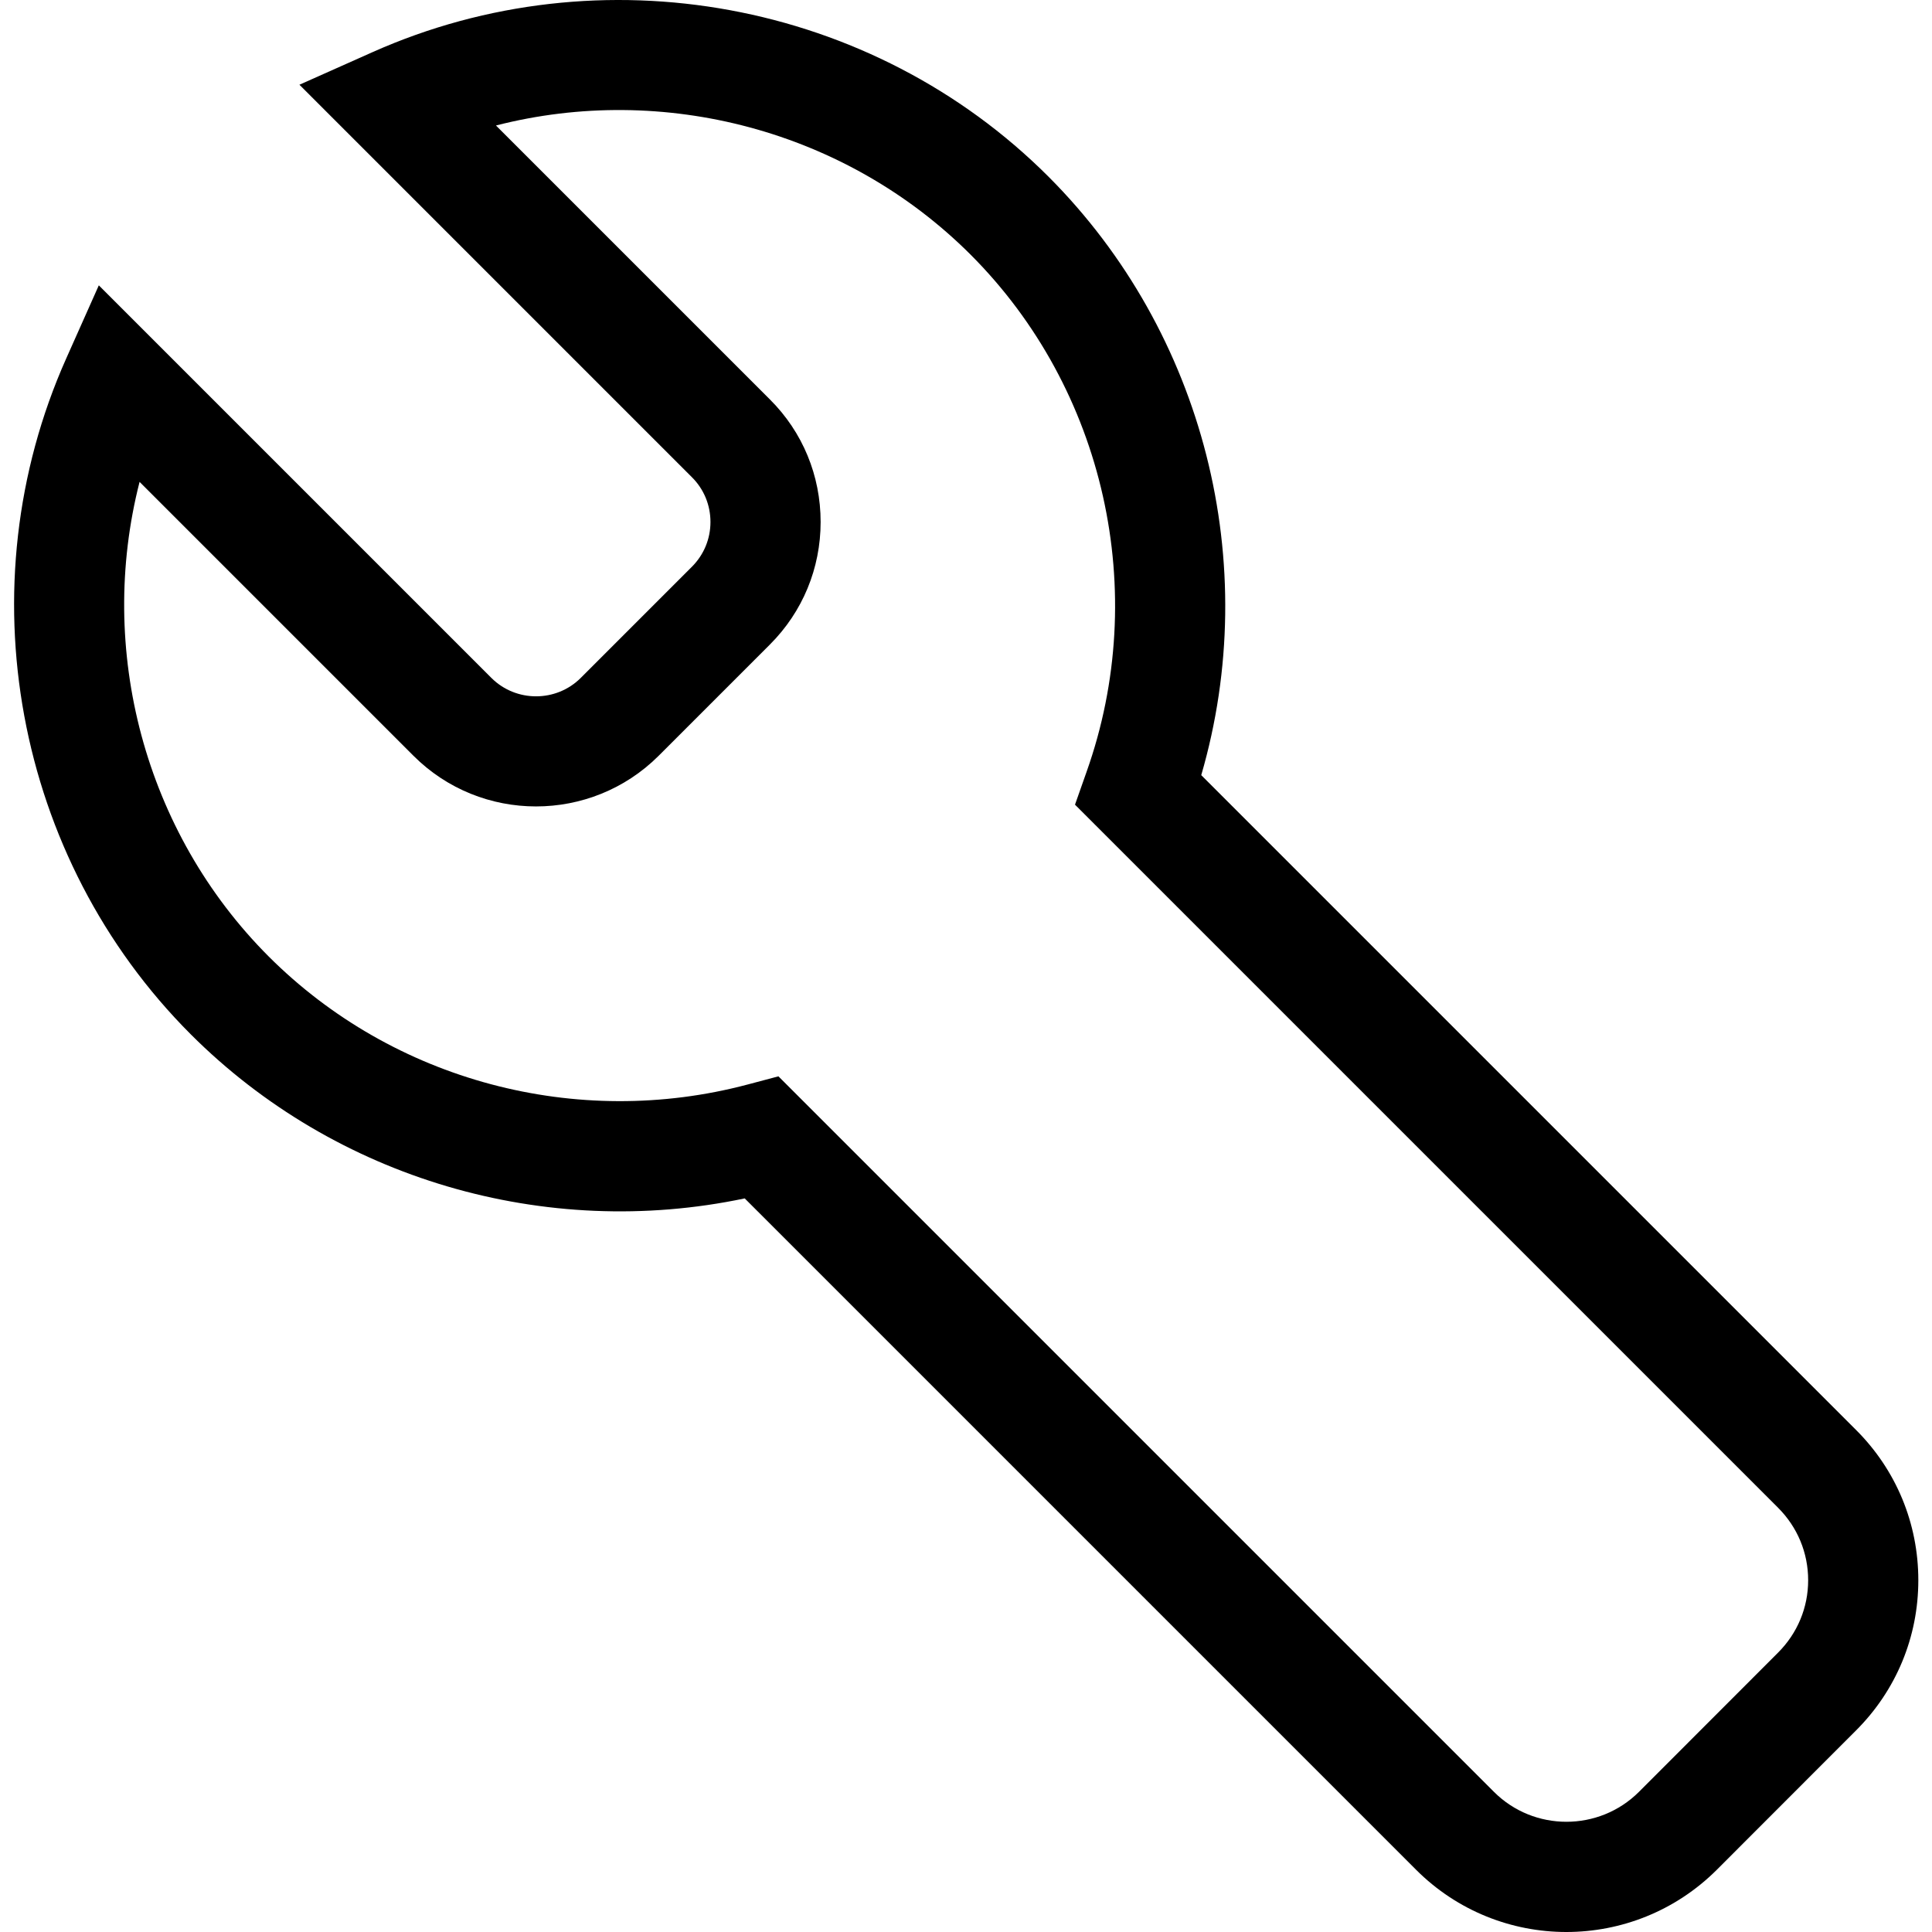
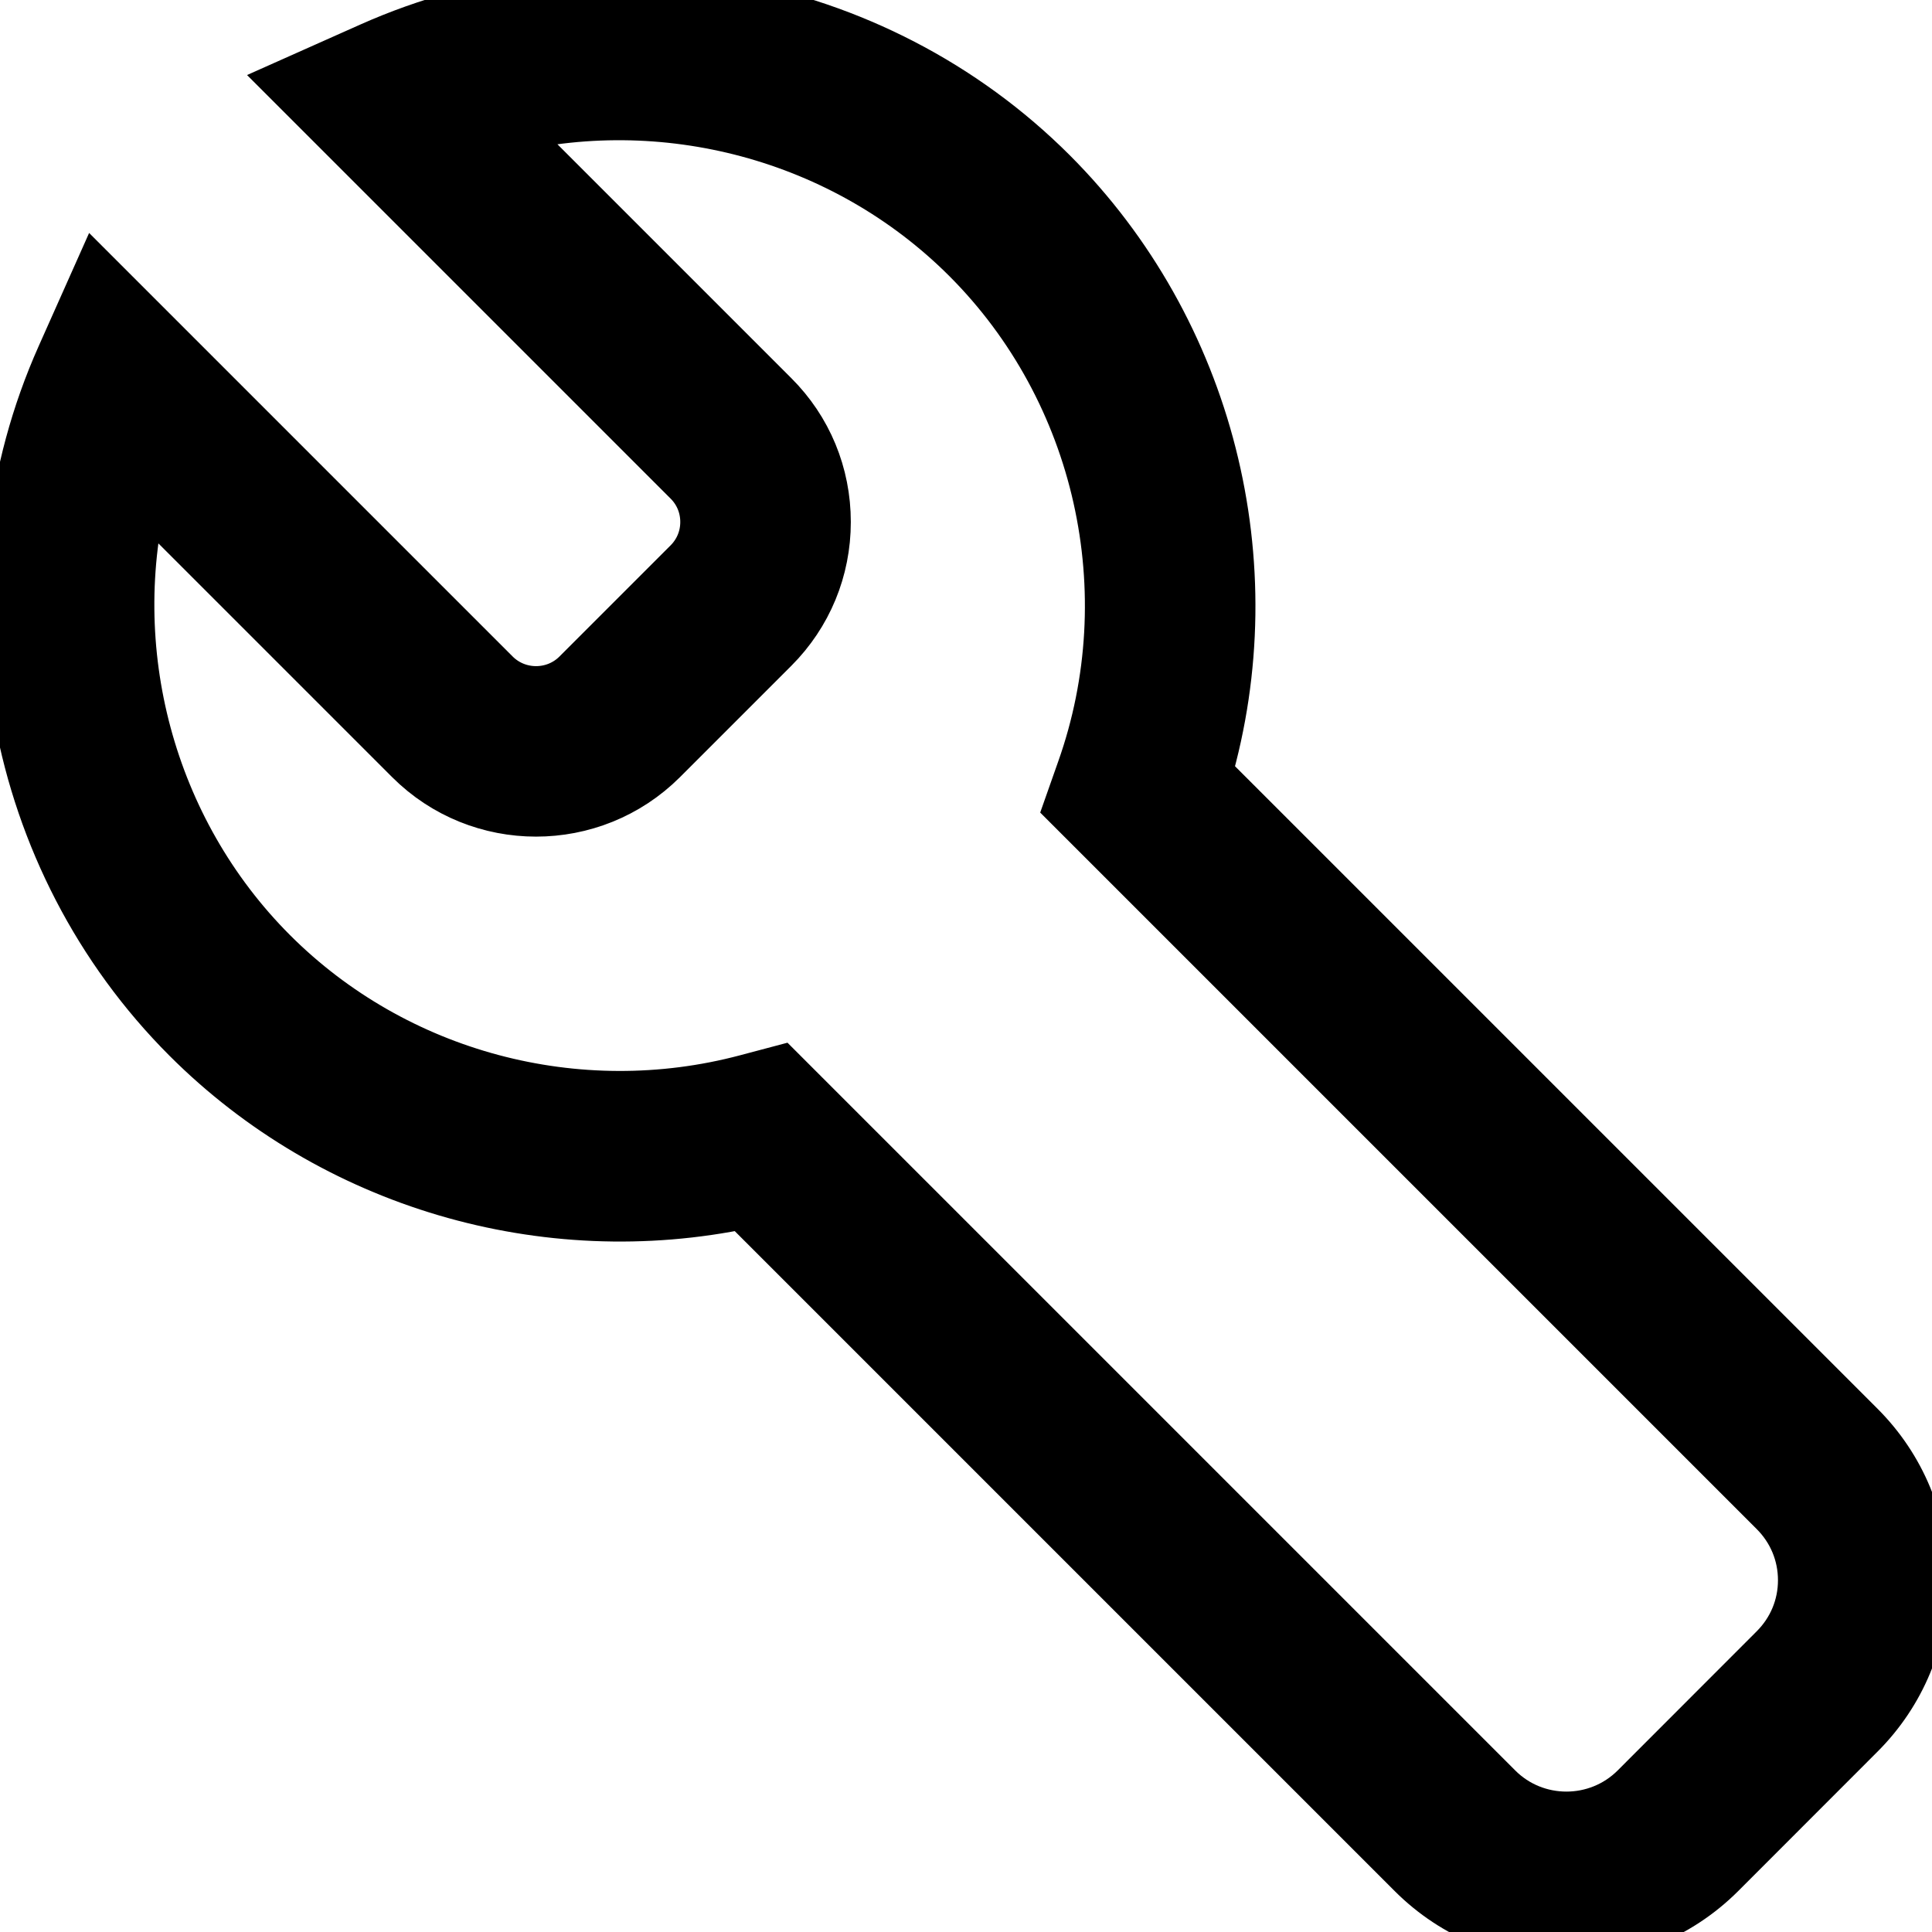
- <svg xmlns="http://www.w3.org/2000/svg" fill="#000000" width="800px" height="800px" viewBox="0 0 1920 1920">
+ <svg xmlns="http://www.w3.org/2000/svg" stroke="#000000" stroke-width="60" fill="#000000" viewBox="0 0 1920 1920">
  <path d="m773.596 1069.654 711.086 711.085c39.632 39.632 104.336 39.632 144.078 0l138.276-138.385c19.268-19.269 29.888-44.778 29.888-71.93 0-27.26-10.62-52.77-29.888-72.039l-698.714-698.714 11.495-32.625c63.5-178.675 18.284-380.45-115.284-514.018-123.715-123.605-305.126-171.01-471.648-128.313l272.281 272.282c32.516 32.406 50.362 75.652 50.362 121.744 0 45.982-17.846 89.227-50.362 121.744L654.48 751.17c-67.222 67.003-176.375 67.003-243.488 0L138.711 478.889c-42.589 166.522 4.707 347.934 128.313 471.648 123.714 123.715 306.22 172.325 476.027 127.218l30.545-8.101ZM1556.611 1920c-54.084 0-108.168-20.692-149.333-61.857L740.095 1190.96c-198.162 41.712-406.725-19.269-550.475-163.019C14.449 852.771-35.256 582.788 65.796 356.27l32.406-72.696 390.194 390.193c24.414 24.305 64.266 24.305 88.68 0l110.687-110.686c11.824-11.934 18.283-27.59 18.283-44.34 0-16.751-6.46-32.516-18.283-44.34L297.569 84.207 370.265 51.8C596.893-49.252 866.875.453 1041.937 175.515c155.026 155.136 212.833 385.157 151.851 594.815l650.651 650.651c39.961 39.852 61.967 92.95 61.967 149.443 0 56.383-22.006 109.482-61.967 149.334l-138.275 138.385c-41.275 41.165-95.36 61.857-149.553 61.857Z" fill-rule="evenodd" />
</svg>
